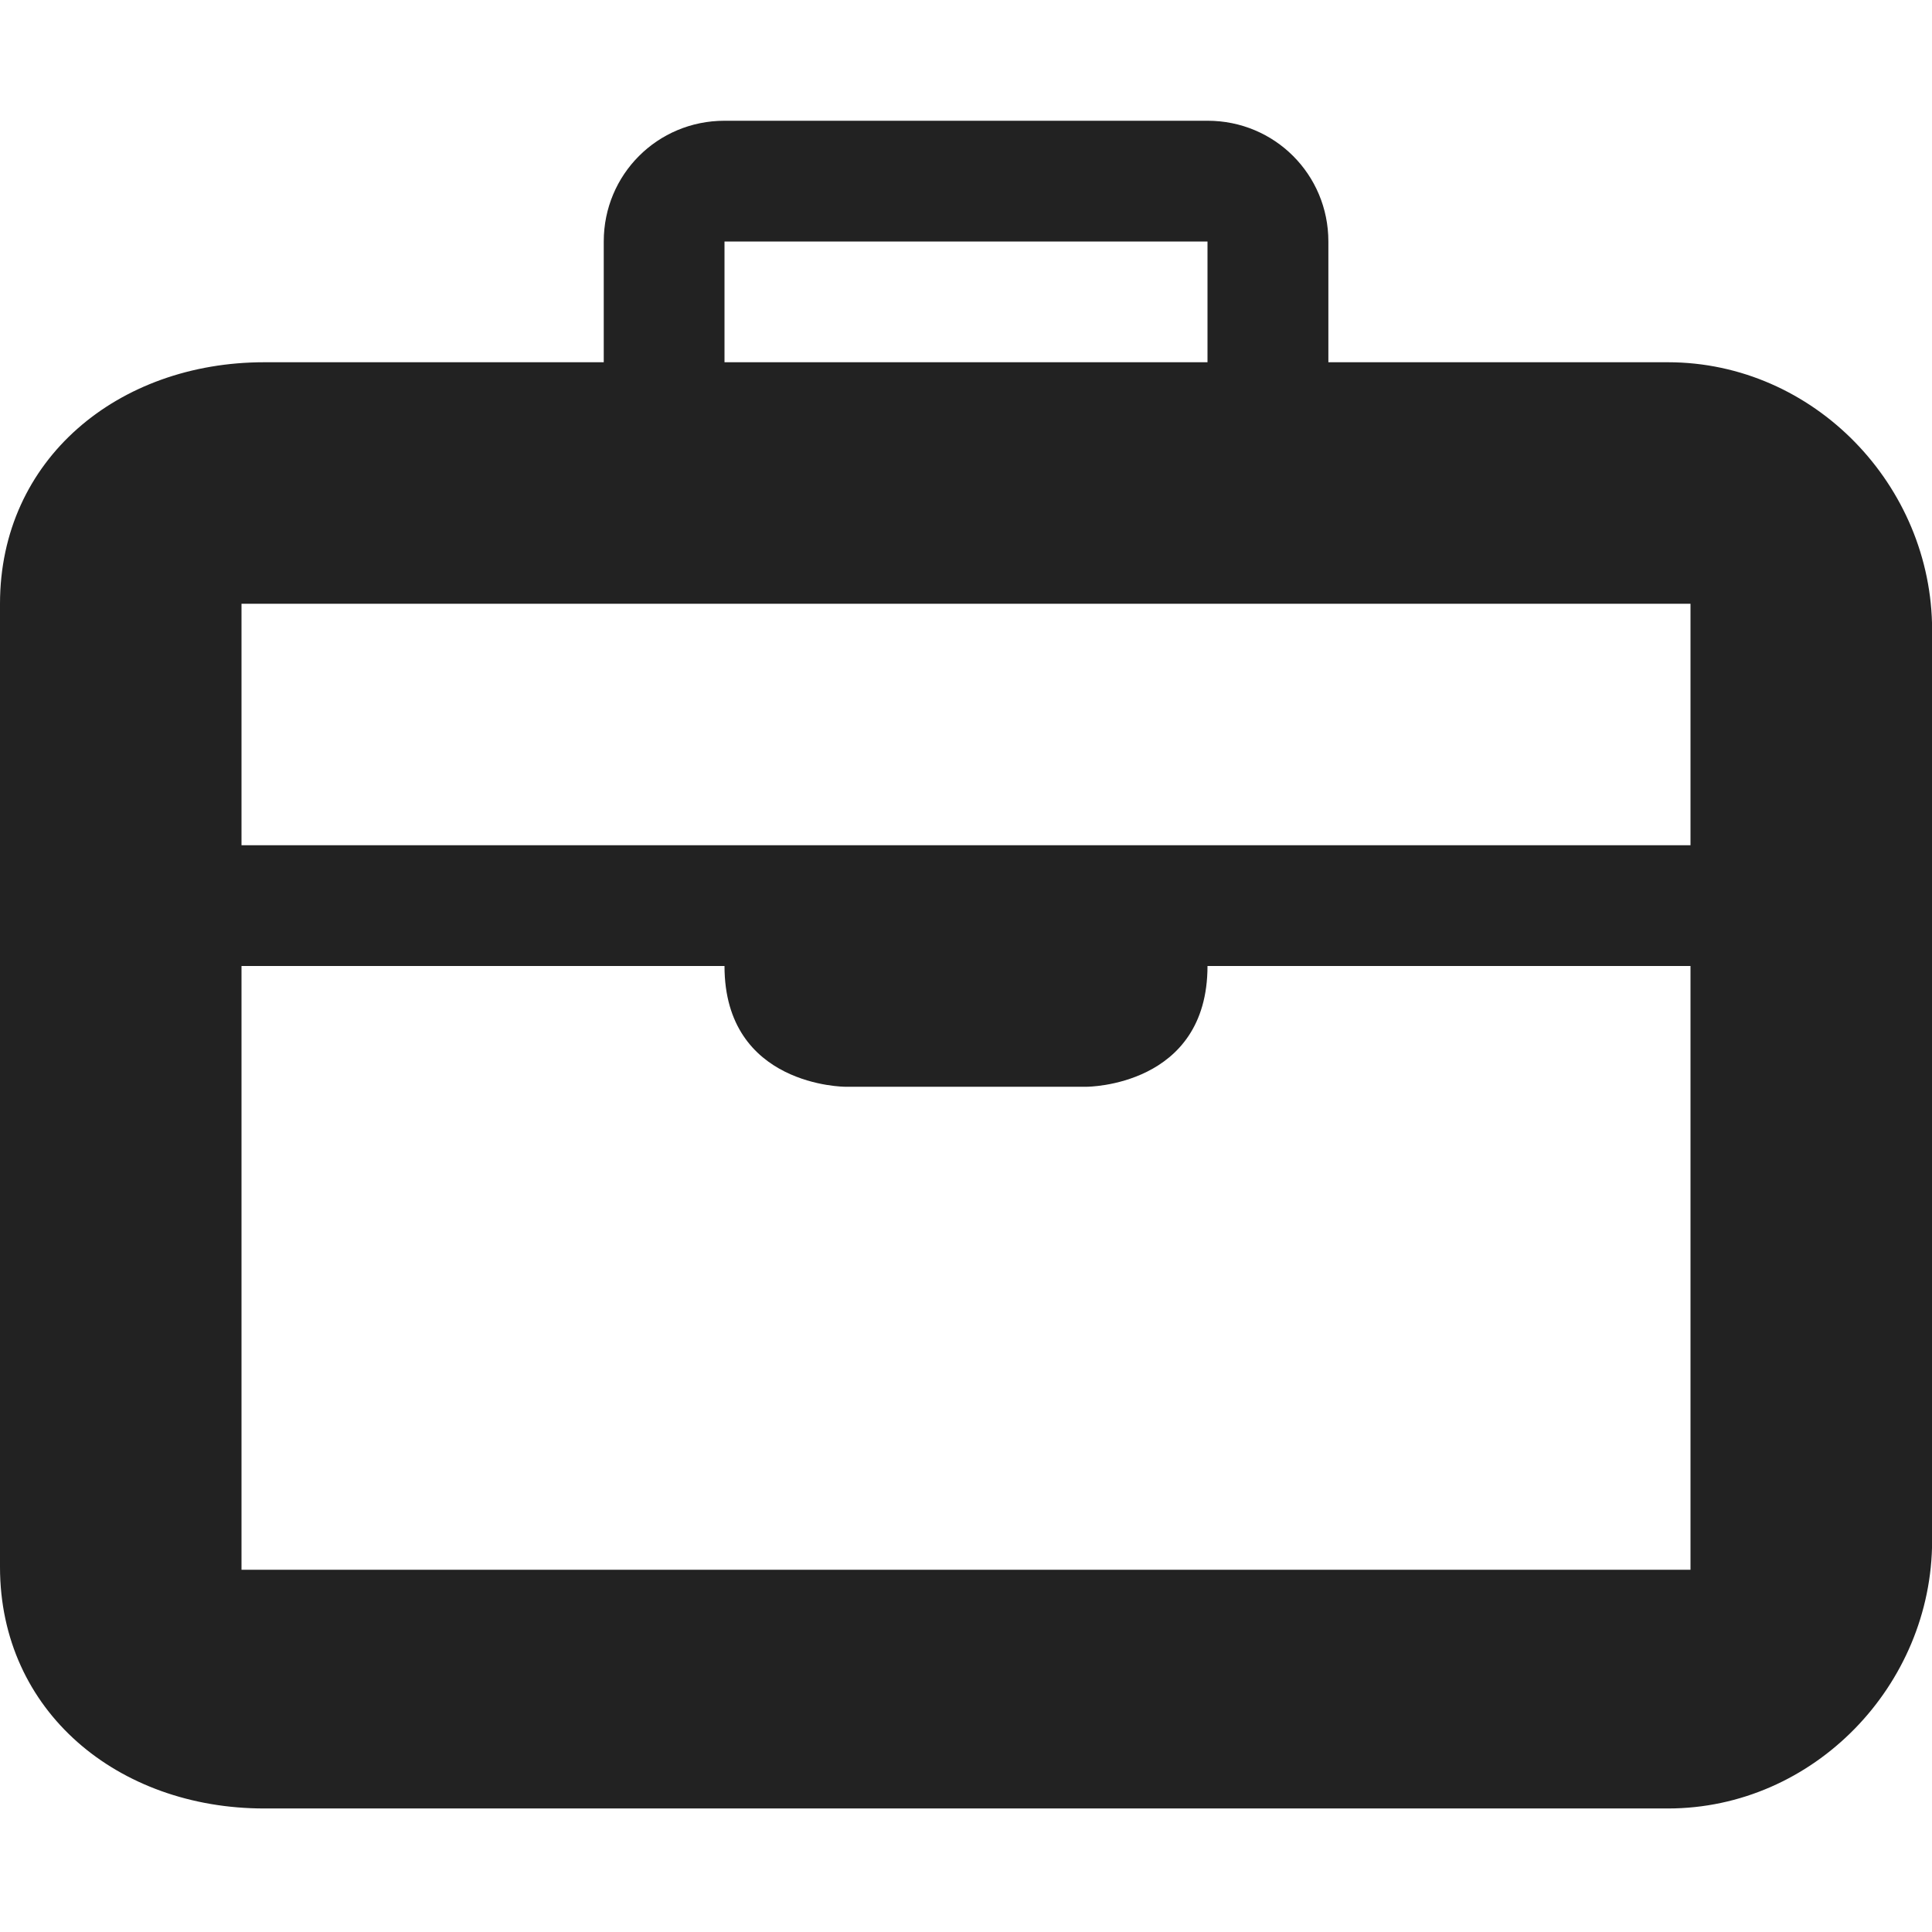
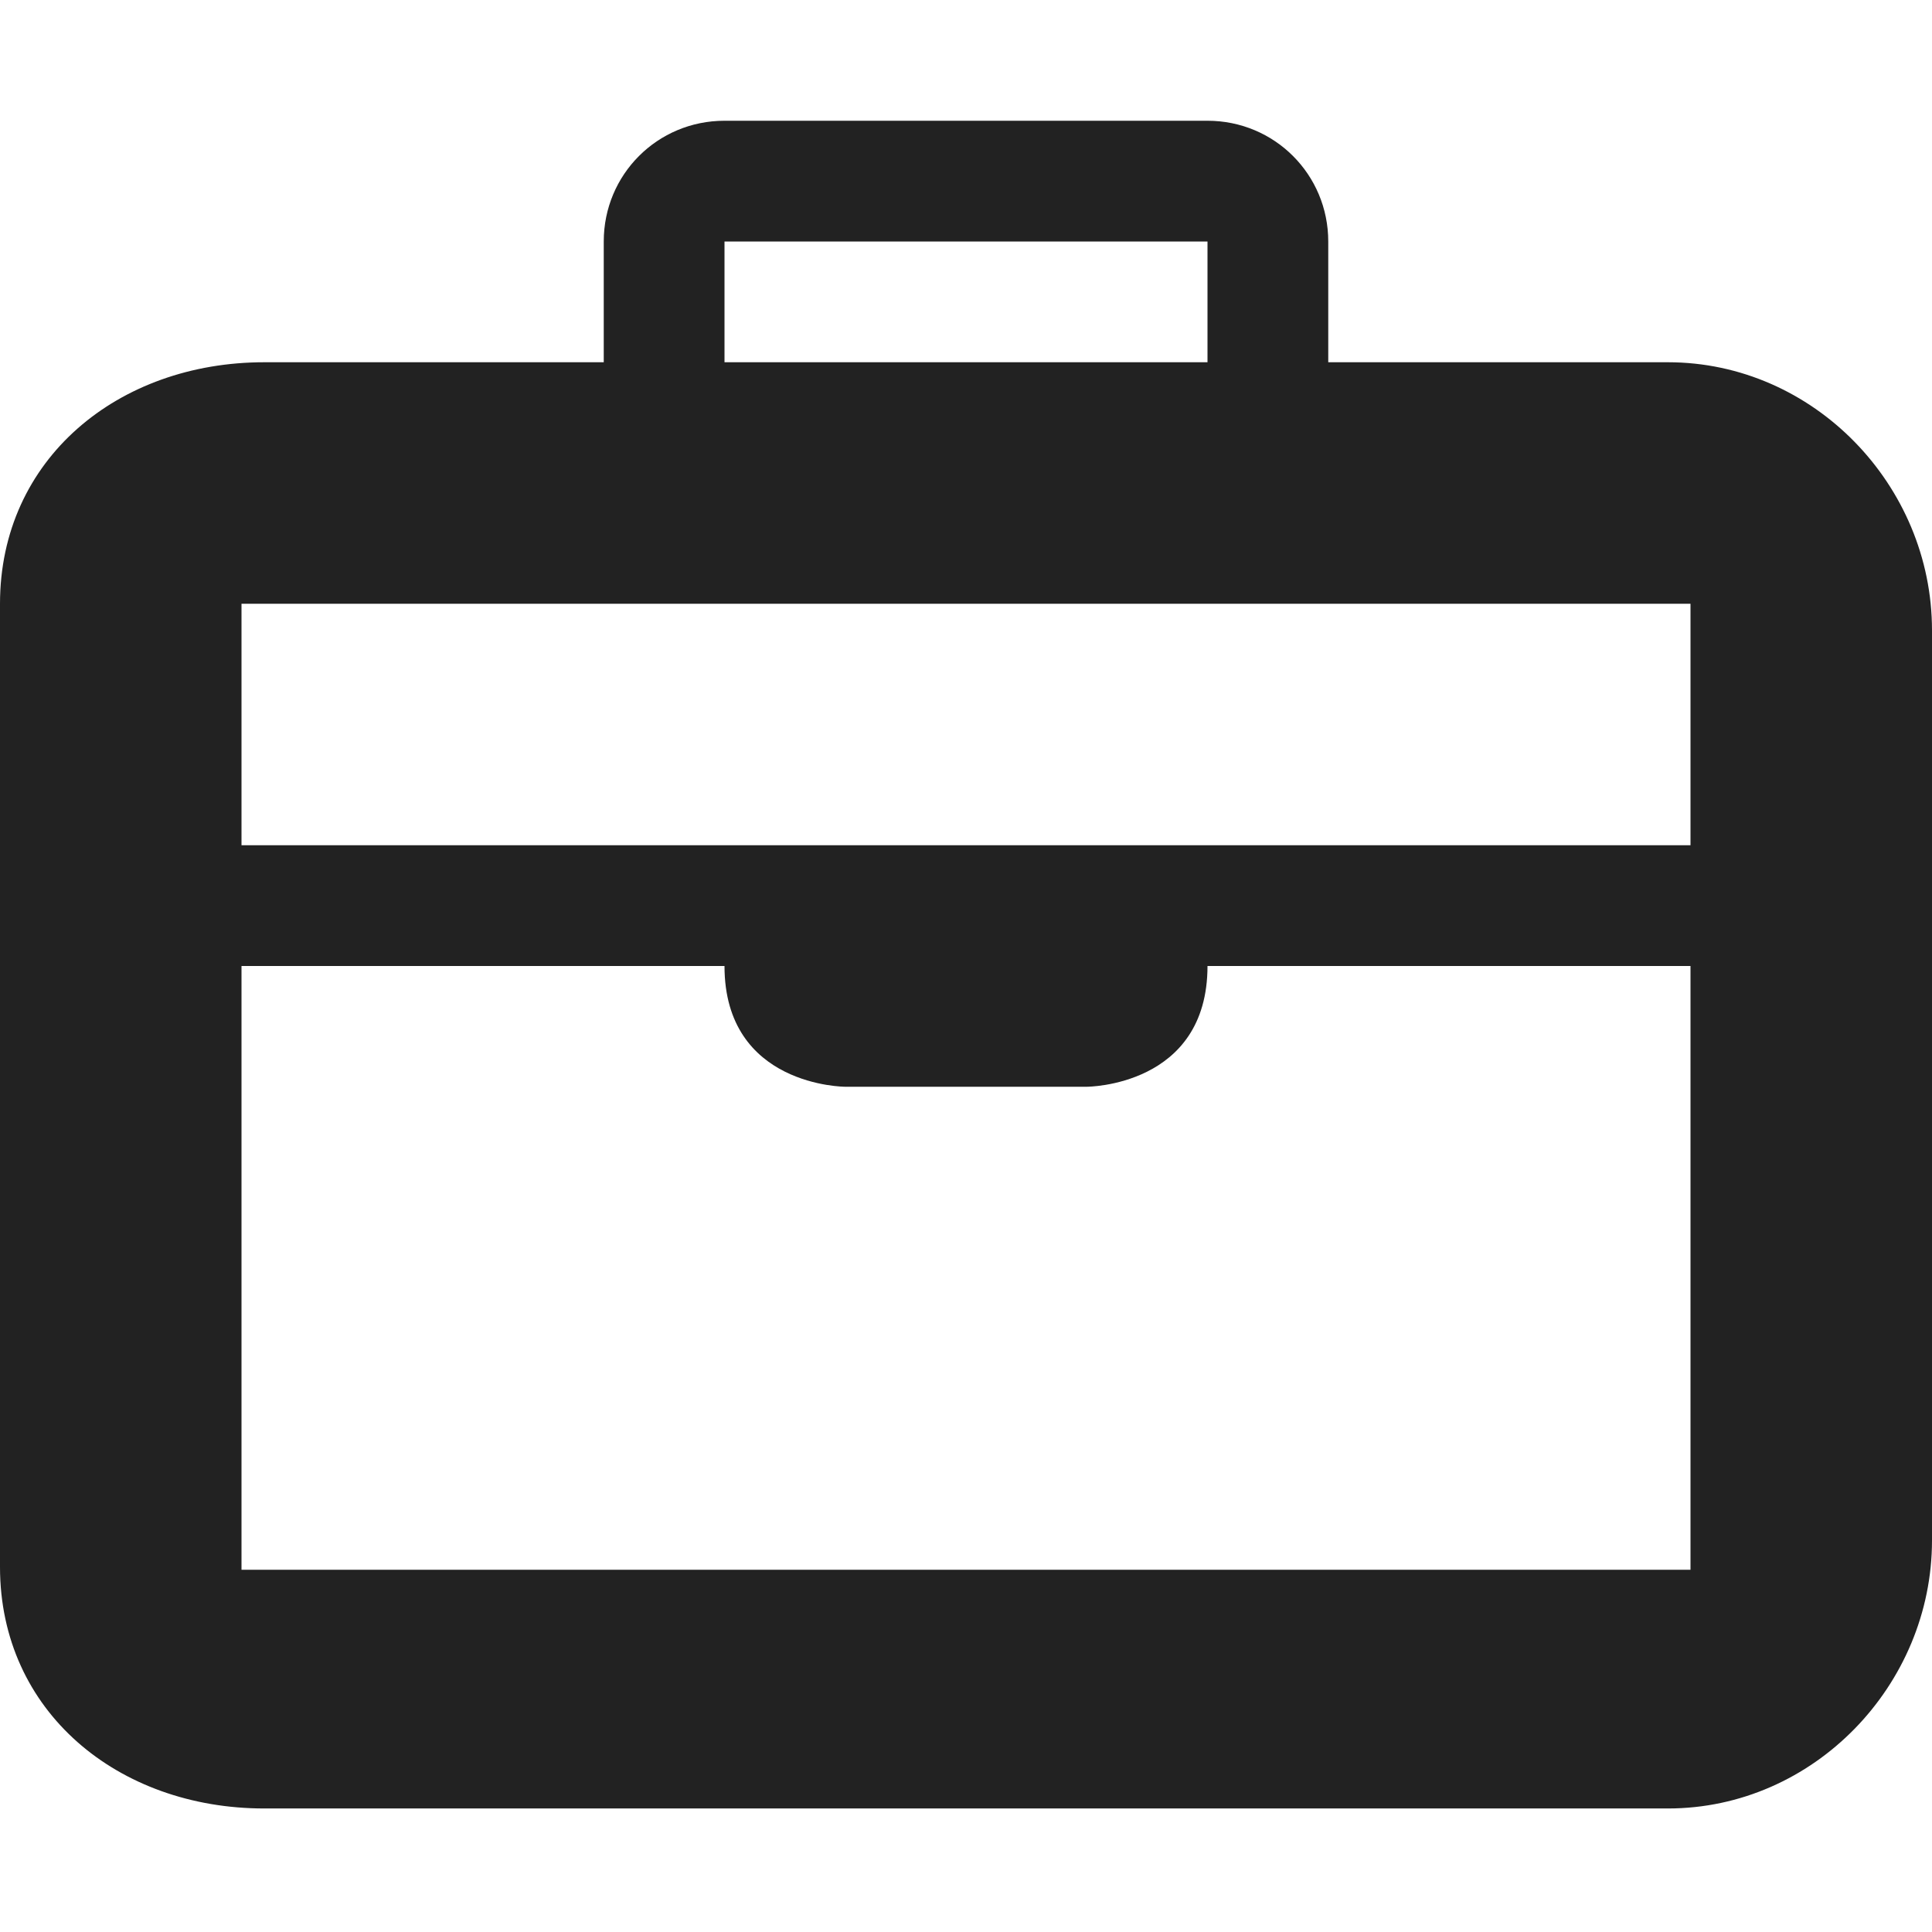
- <svg xmlns="http://www.w3.org/2000/svg" height="16px" viewBox="0 0 16 16" width="16px">
-   <path d="m 6 1 c -0.555 0 -1 0.445 -1 1 v 1 h -2.812 c -1.207 0 -2.188 0.801 -2.188 2 v 7.977 c 0 1.199 0.98 2 2.188 2 h 11.625 c 1.207 0 2.188 -1.02 2.188 -2.219 v -7.539 c 0 -1.199 -0.98 -2.219 -2.188 -2.219 h -2.812 v -1 c 0 -0.555 -0.445 -1 -1 -1 z m 0 1 h 4 v 1 h -4 z m -4 3 h 12 v 2 h -12 z m 0 3 h 4 c 0 1 1 1 1 1 h 2 s 1 0 1 -1 h 4 v 5 h -12 z m 0 0" fill="#222222" />
+ <svg xmlns="http://www.w3.org/2000/svg" width="16" height="16" viewBox="0 0 16 16">
+   <path fill="#222" d="M6 1c-.555 0-1 .445-1 1v1H2.188C.98 3 0 3.8 0 5v7.977c0 1.199.98 2 2.188 2h11.625c1.207 0 2.187-1.02 2.187-2.22V5.22C16 4.019 15.02 3 13.813 3H11V2c0-.555-.445-1-1-1zm0 1h4v1H6zM2 5h12v2H2zm0 3h4c0 1 1 1 1 1h2s1 0 1-1h4v5H2zm0 0" />
</svg>
